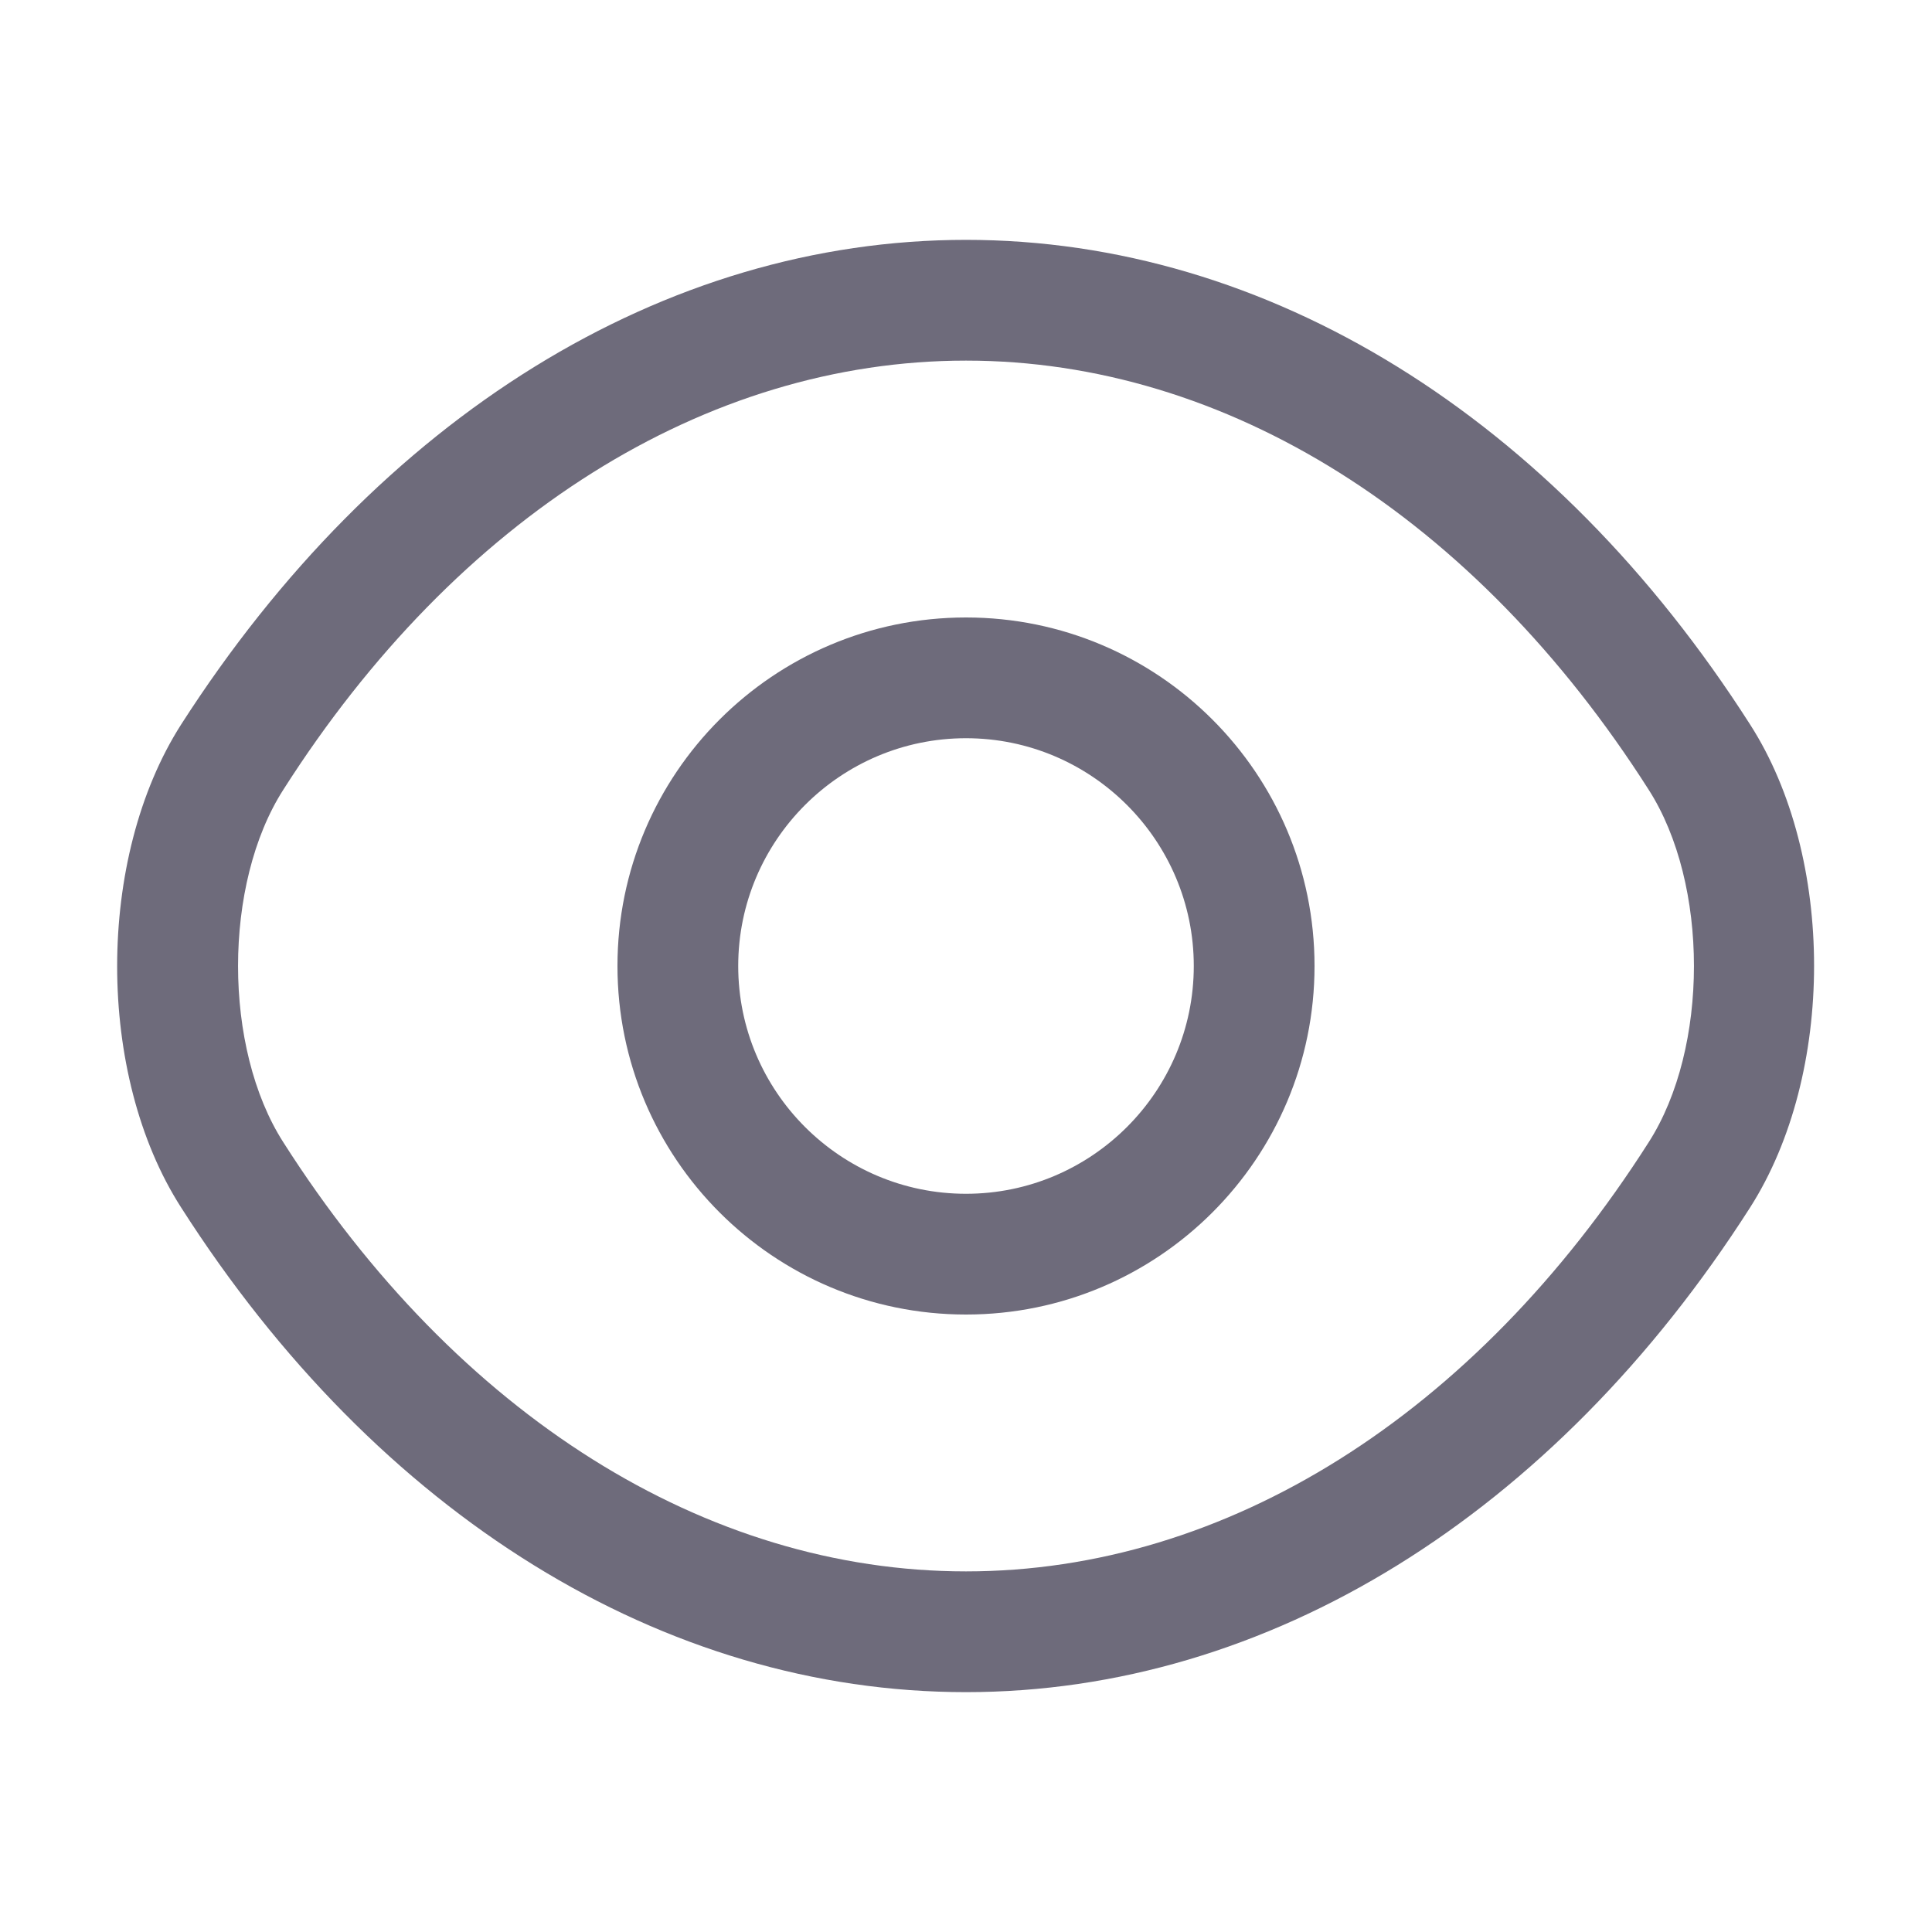
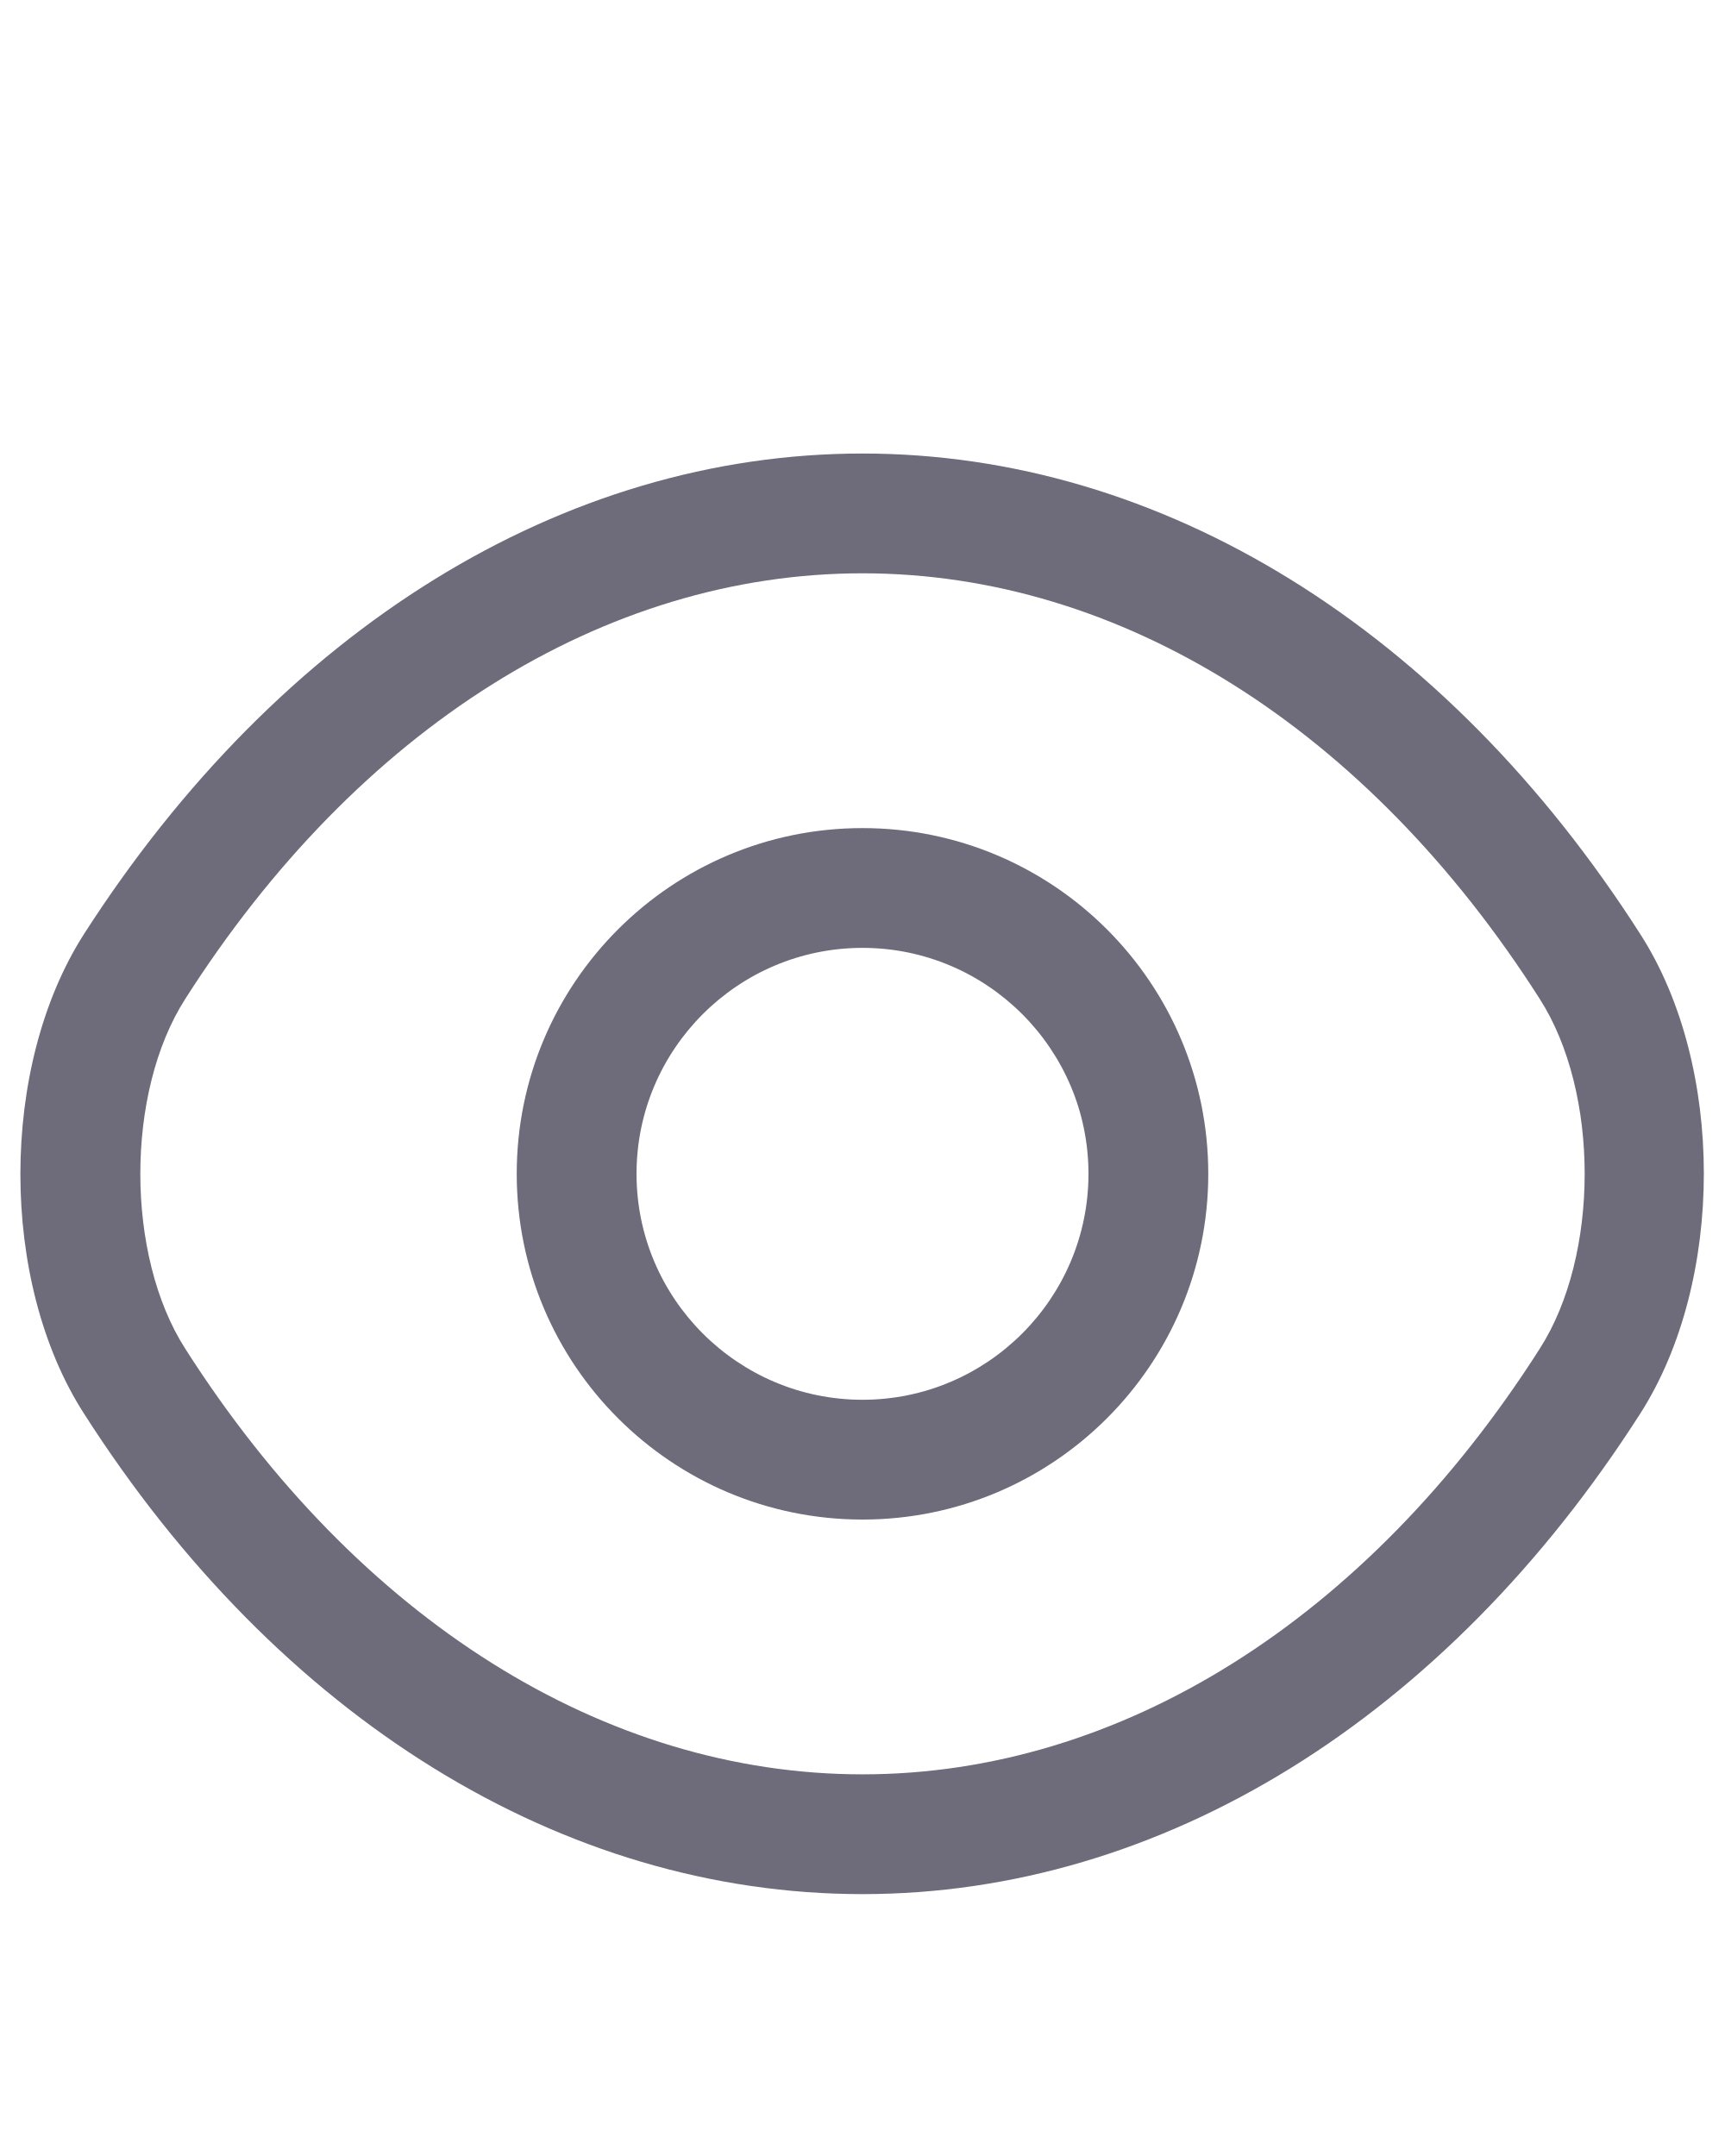
- <svg xmlns="http://www.w3.org/2000/svg" width="20" height="20" viewBox="0 0 20 20" fill="none">
+ <svg xmlns="http://www.w3.org/2000/svg" width="16" height="20" viewBox="1 0 18 18" fill="none">
  <path d="M10 13.608C8.008 13.608 6.392 11.992 6.392 10C6.392 8.008 8.008 6.392 10 6.392C11.992 6.392 13.608 8.008 13.608 10C13.608 11.992 11.992 13.608 10 13.608ZM10 7.642C8.7 7.642 7.642 8.7 7.642 10C7.642 11.3 8.7 12.358 10 12.358C11.3 12.358 12.358 11.3 12.358 10C12.358 8.7 11.3 7.642 10 7.642Z" fill="#6E6B7B" />
  <path d="M10 17.517C6.867 17.517 3.908 15.683 1.875 12.5C0.992 11.125 0.992 8.883 1.875 7.5C3.917 4.317 6.875 2.483 10 2.483C13.125 2.483 16.083 4.317 18.117 7.5C19 8.875 19 11.117 18.117 12.5C16.083 15.683 13.125 17.517 10 17.517ZM10 3.733C7.308 3.733 4.733 5.35 2.933 8.175C2.308 9.15 2.308 10.85 2.933 11.825C4.733 14.65 7.308 16.267 10 16.267C12.692 16.267 15.267 14.65 17.067 11.825C17.692 10.85 17.692 9.15 17.067 8.175C15.267 5.35 12.692 3.733 10 3.733Z" fill="#6E6B7B" />
</svg>
